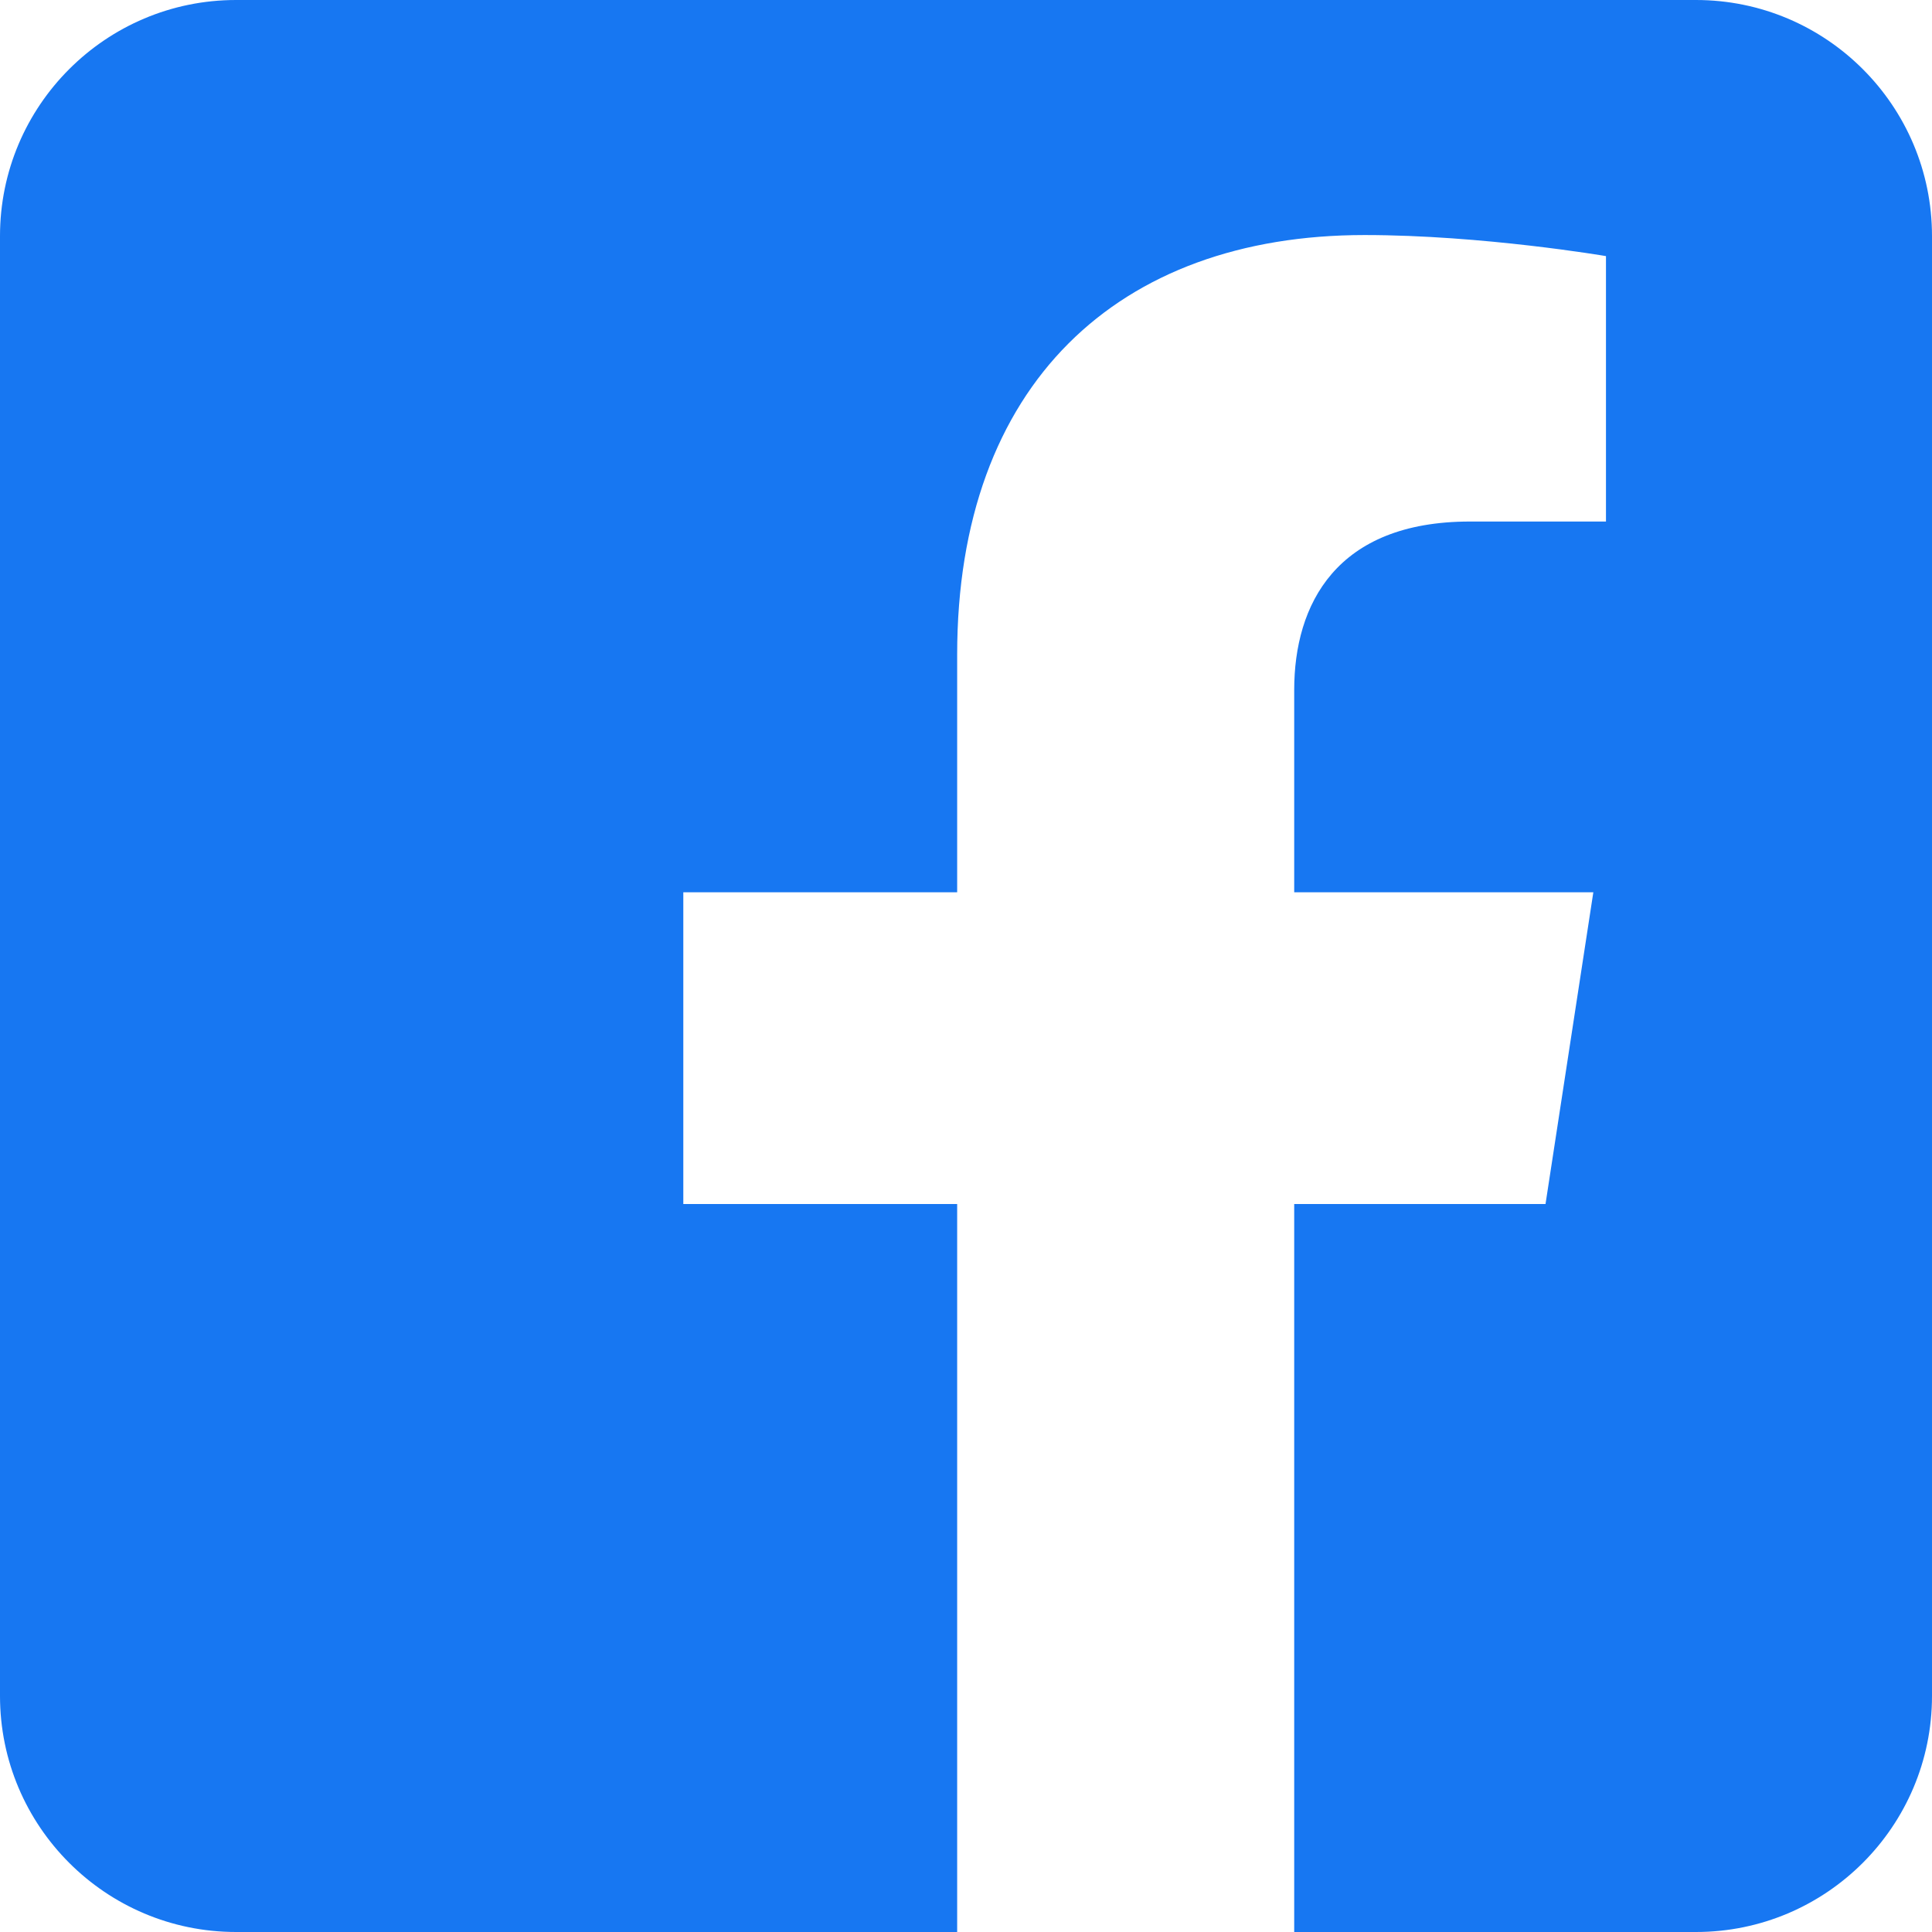
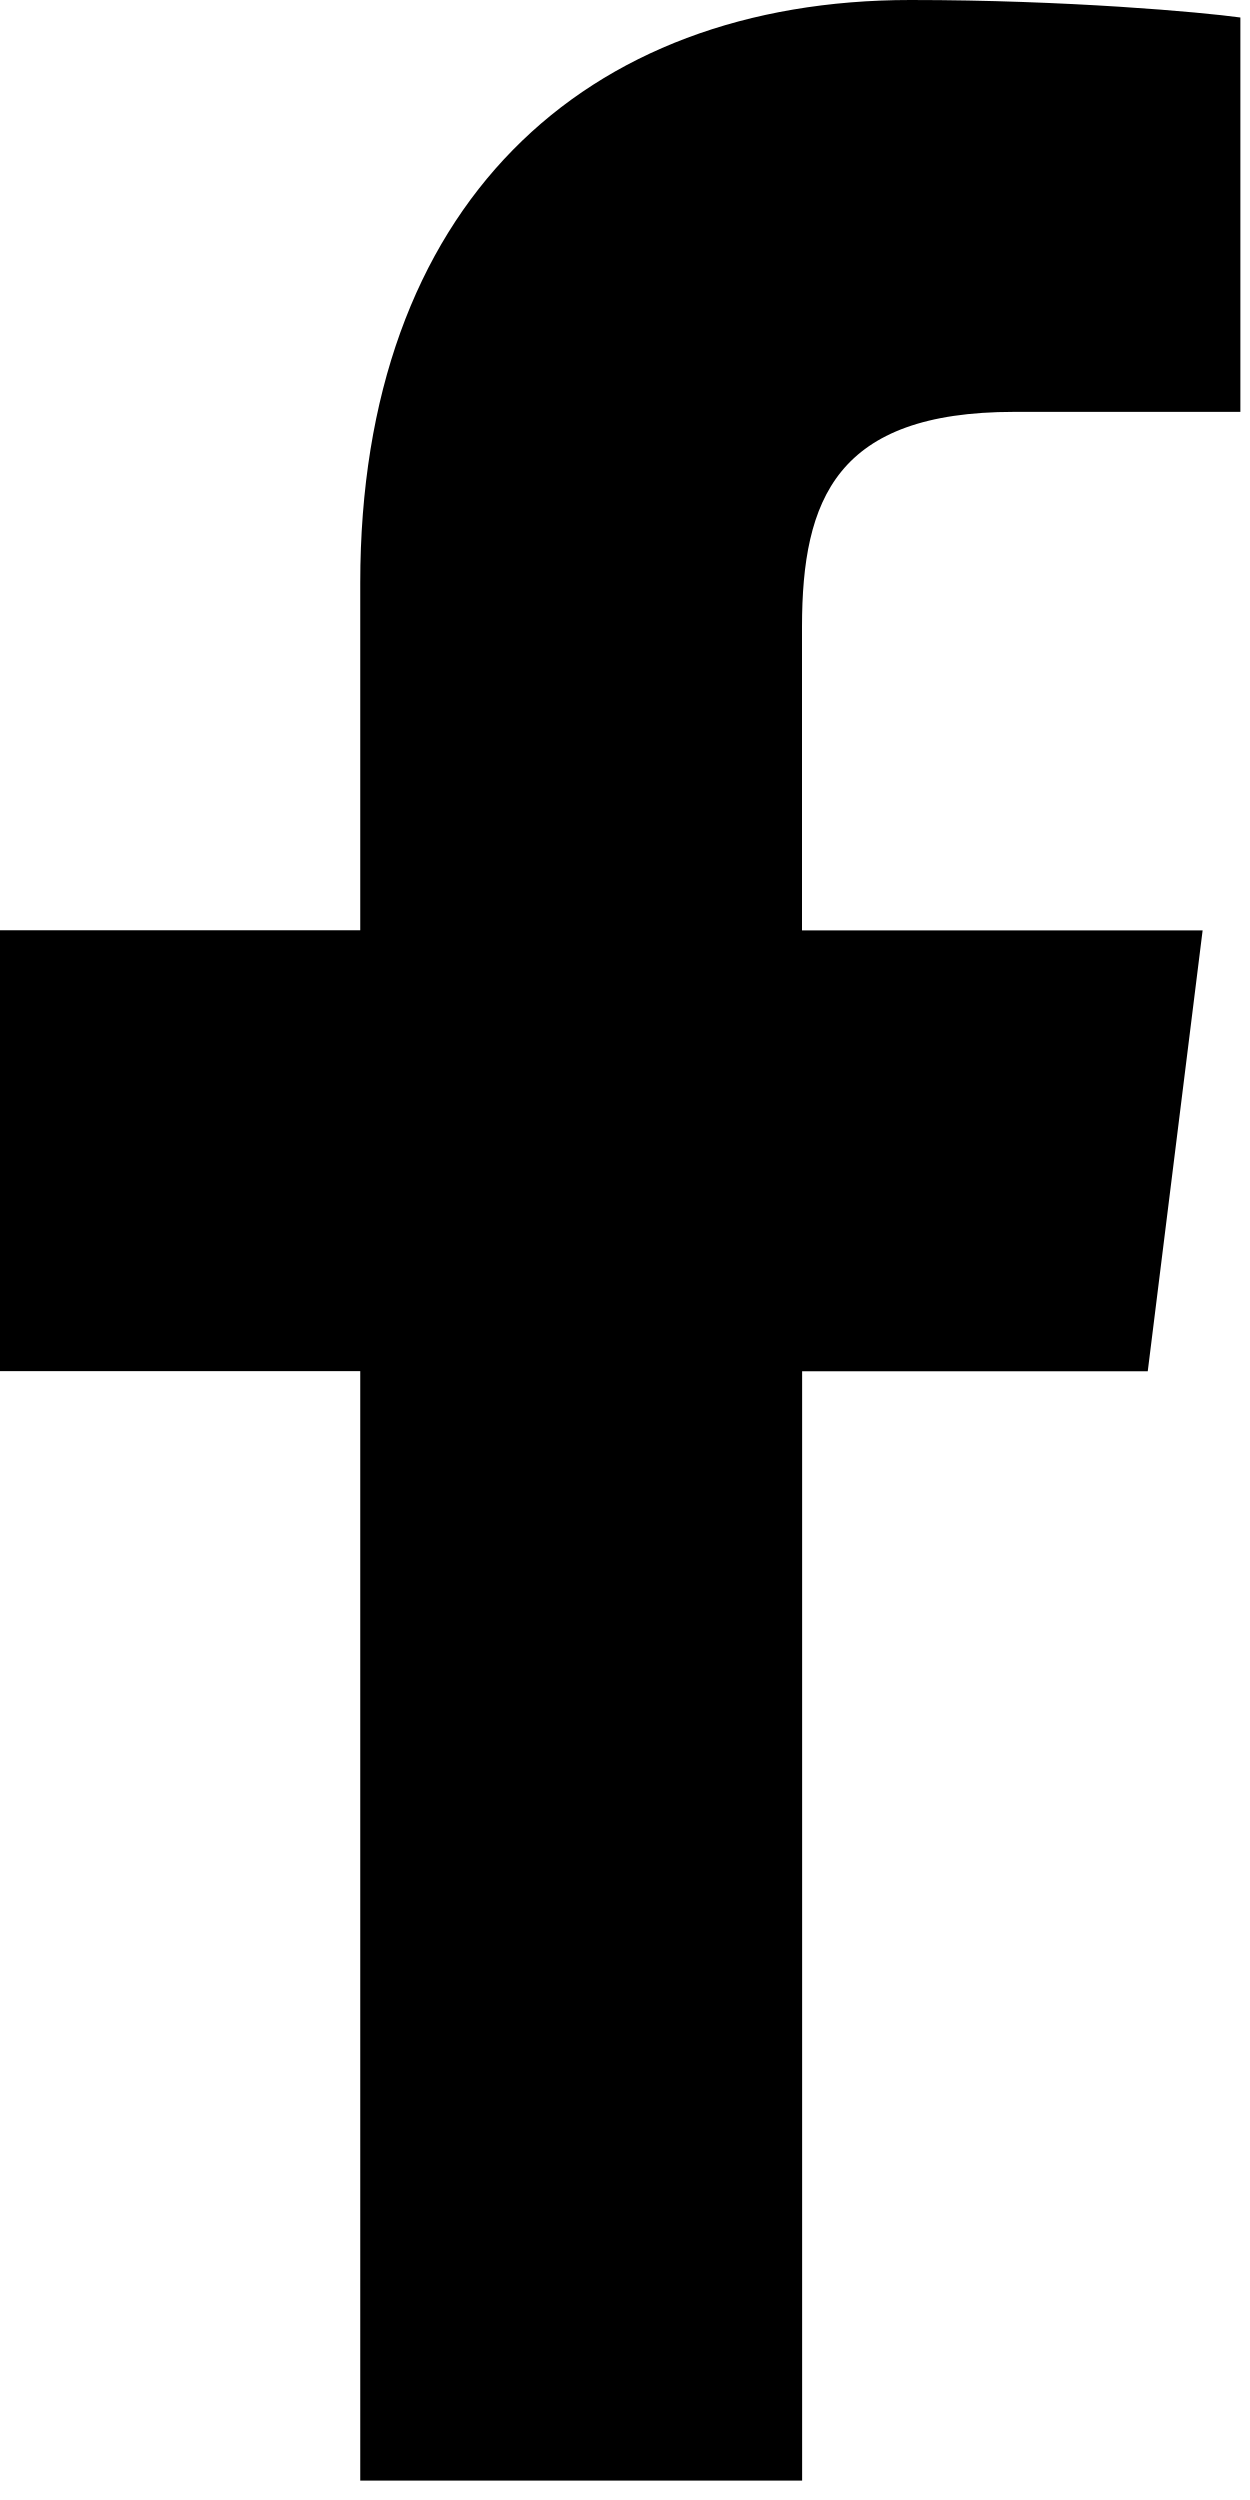
- <svg xmlns="http://www.w3.org/2000/svg" height="100%" style="fill-rule:evenodd;clip-rule:evenodd;stroke-linejoin:round;stroke-miterlimit:2;" version="1.1" viewBox="0 0 512 512" width="100%" xml:space="preserve">
-   <path d="M449.446,0c34.525,0 62.554,28.03 62.554,62.554l0,386.892c0,34.524 -28.03,62.554 -62.554,62.554l-106.468,0l0,-192.915l66.6,0l12.672,-82.621l-79.272,0l0,-53.617c0,-22.603 11.073,-44.636 46.58,-44.636l36.042,0l0,-70.34c0,0 -32.71,-5.582 -63.982,-5.582c-65.288,0 -107.96,39.569 -107.96,111.204l0,62.971l-72.573,0l0,82.621l72.573,0l0,192.915l-191.104,0c-34.524,0 -62.554,-28.03 -62.554,-62.554l0,-386.892c0,-34.524 28.029,-62.554 62.554,-62.554l386.892,0Z" style="fill:#1777f2;" />
+ <svg xmlns="http://www.w3.org/2000/svg" width="10" height="20" viewBox="0 0 10 20" fill="none">
+   <path d="M8.112 3.295H9.923V0.14C9.611 0.097 8.536 0 7.284 0C4.672 0 2.882 1.643 2.882 4.663V7.442H0V10.969H2.882V19.845H6.417V10.97H9.182L9.621 7.443H6.416V5.013C6.417 3.993 6.691 3.295 8.112 3.295Z" fill="black" />
</svg>
